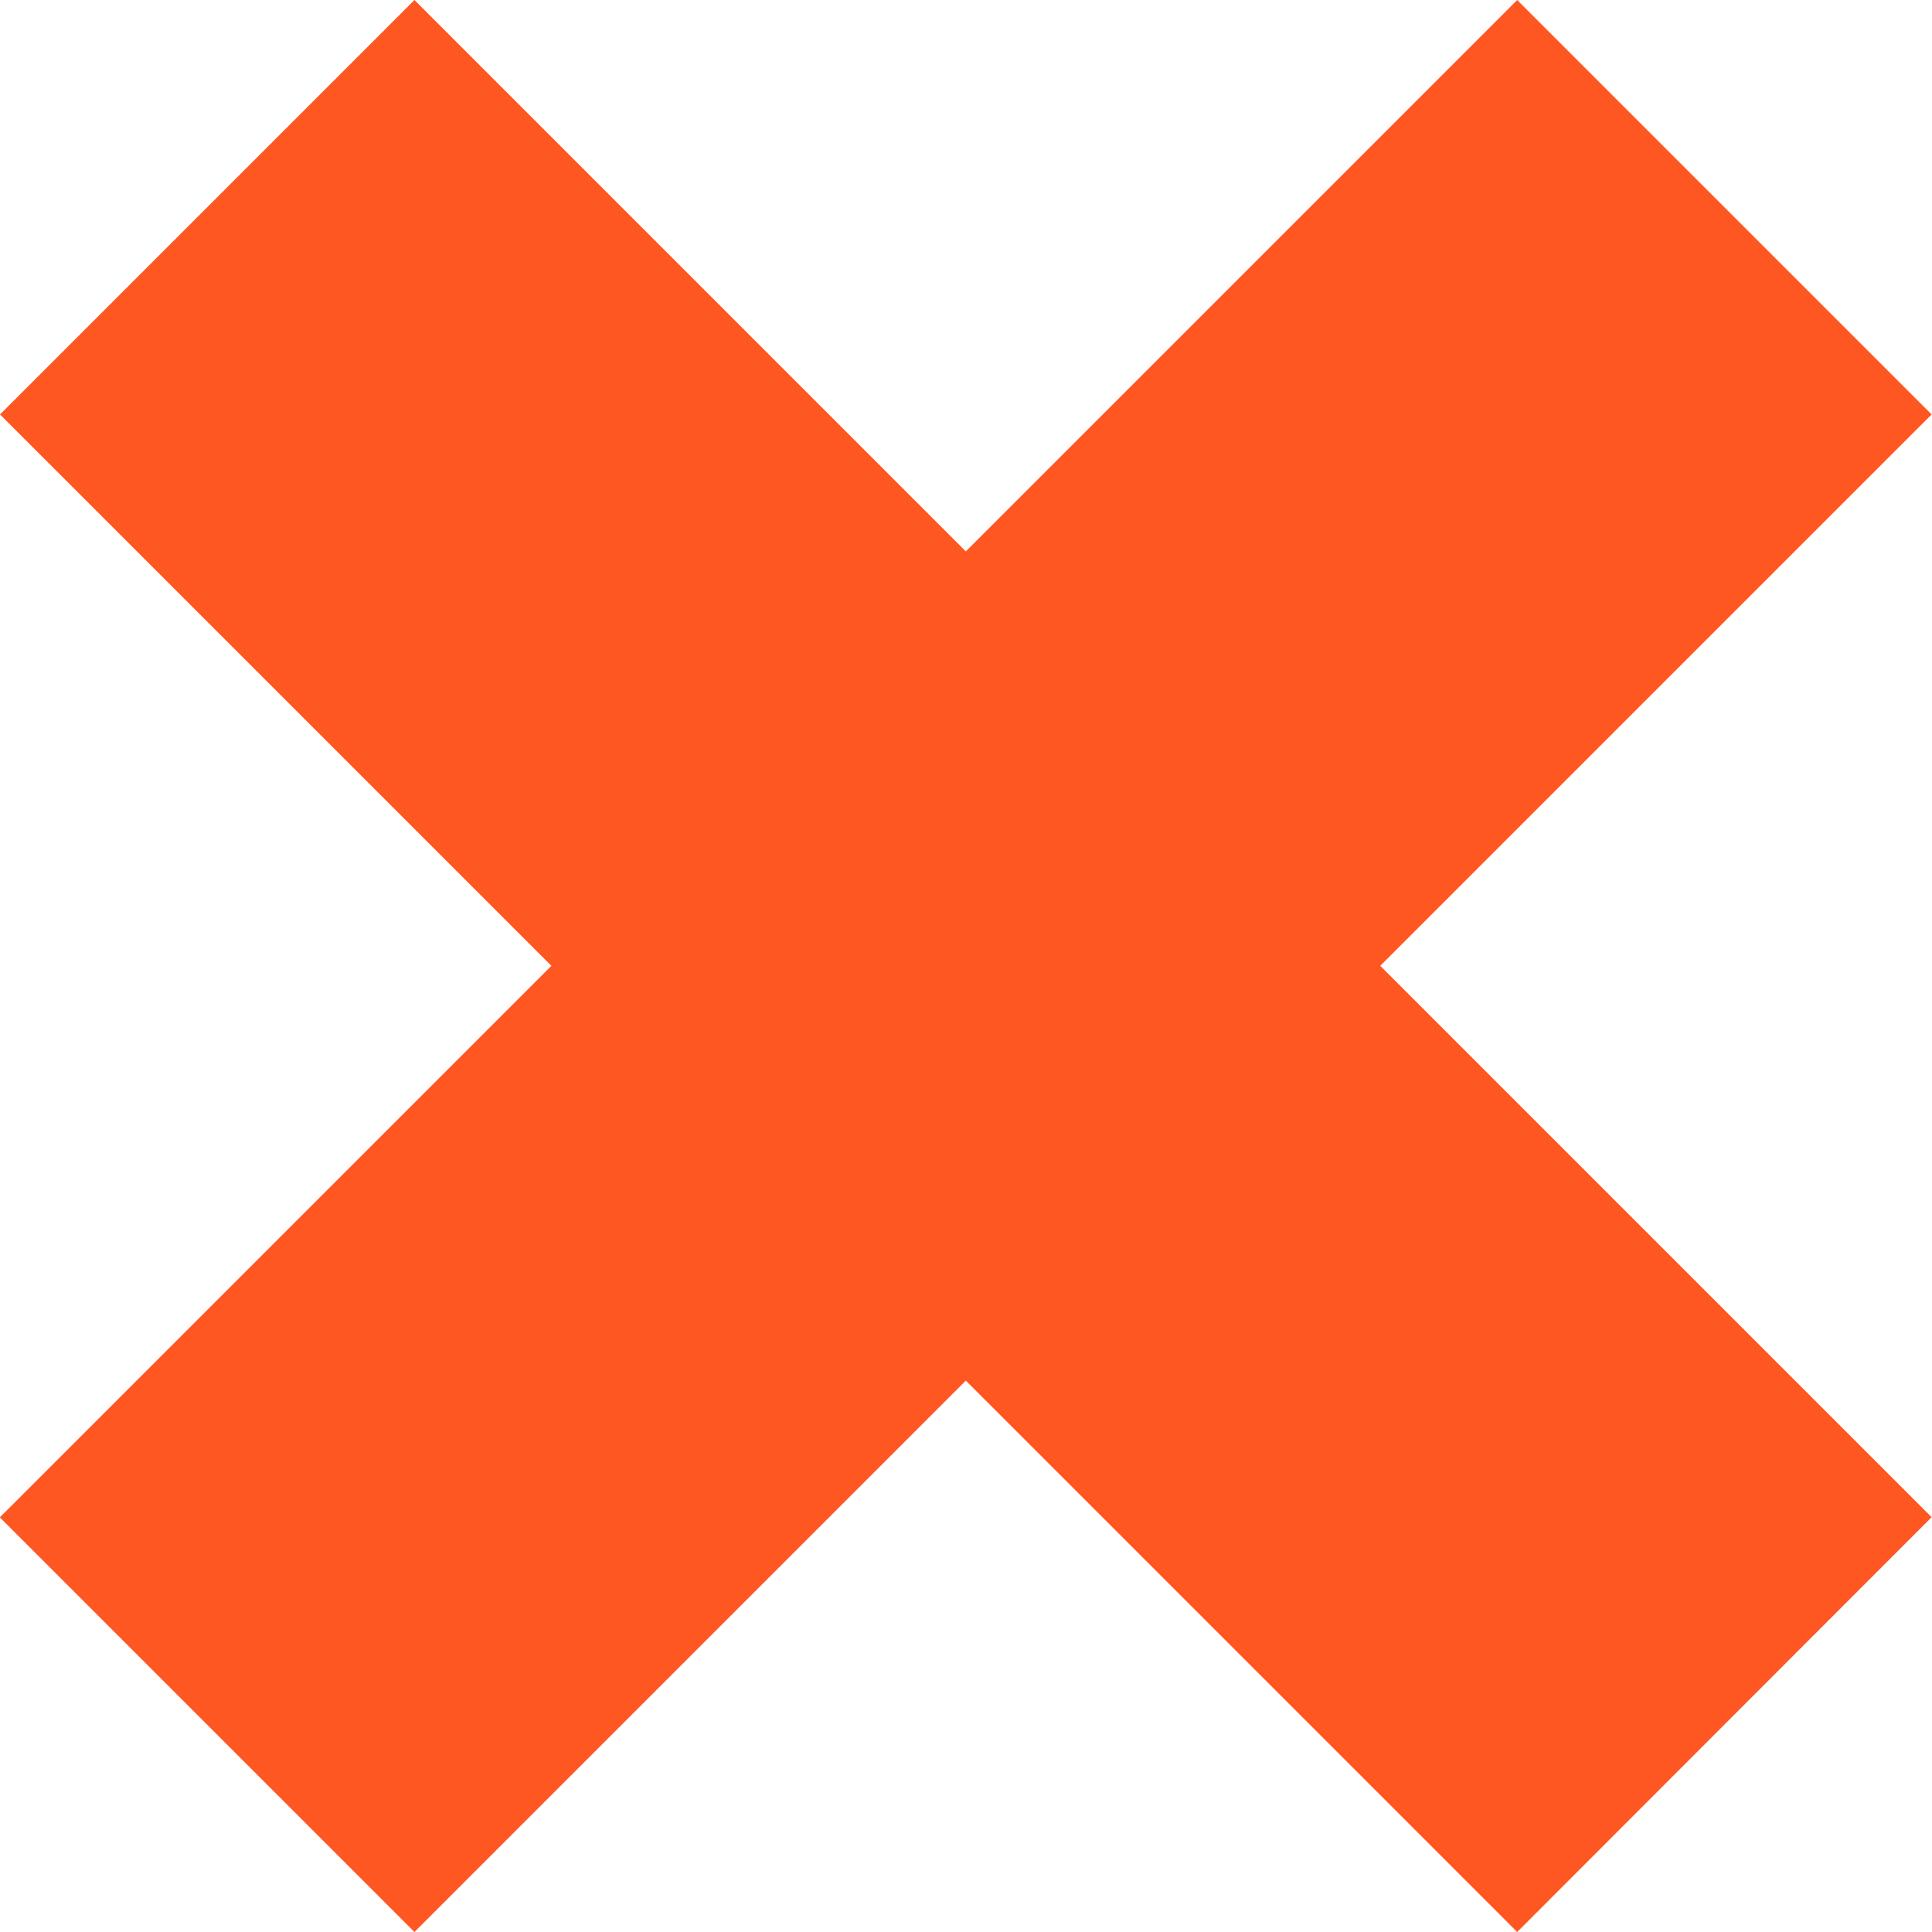
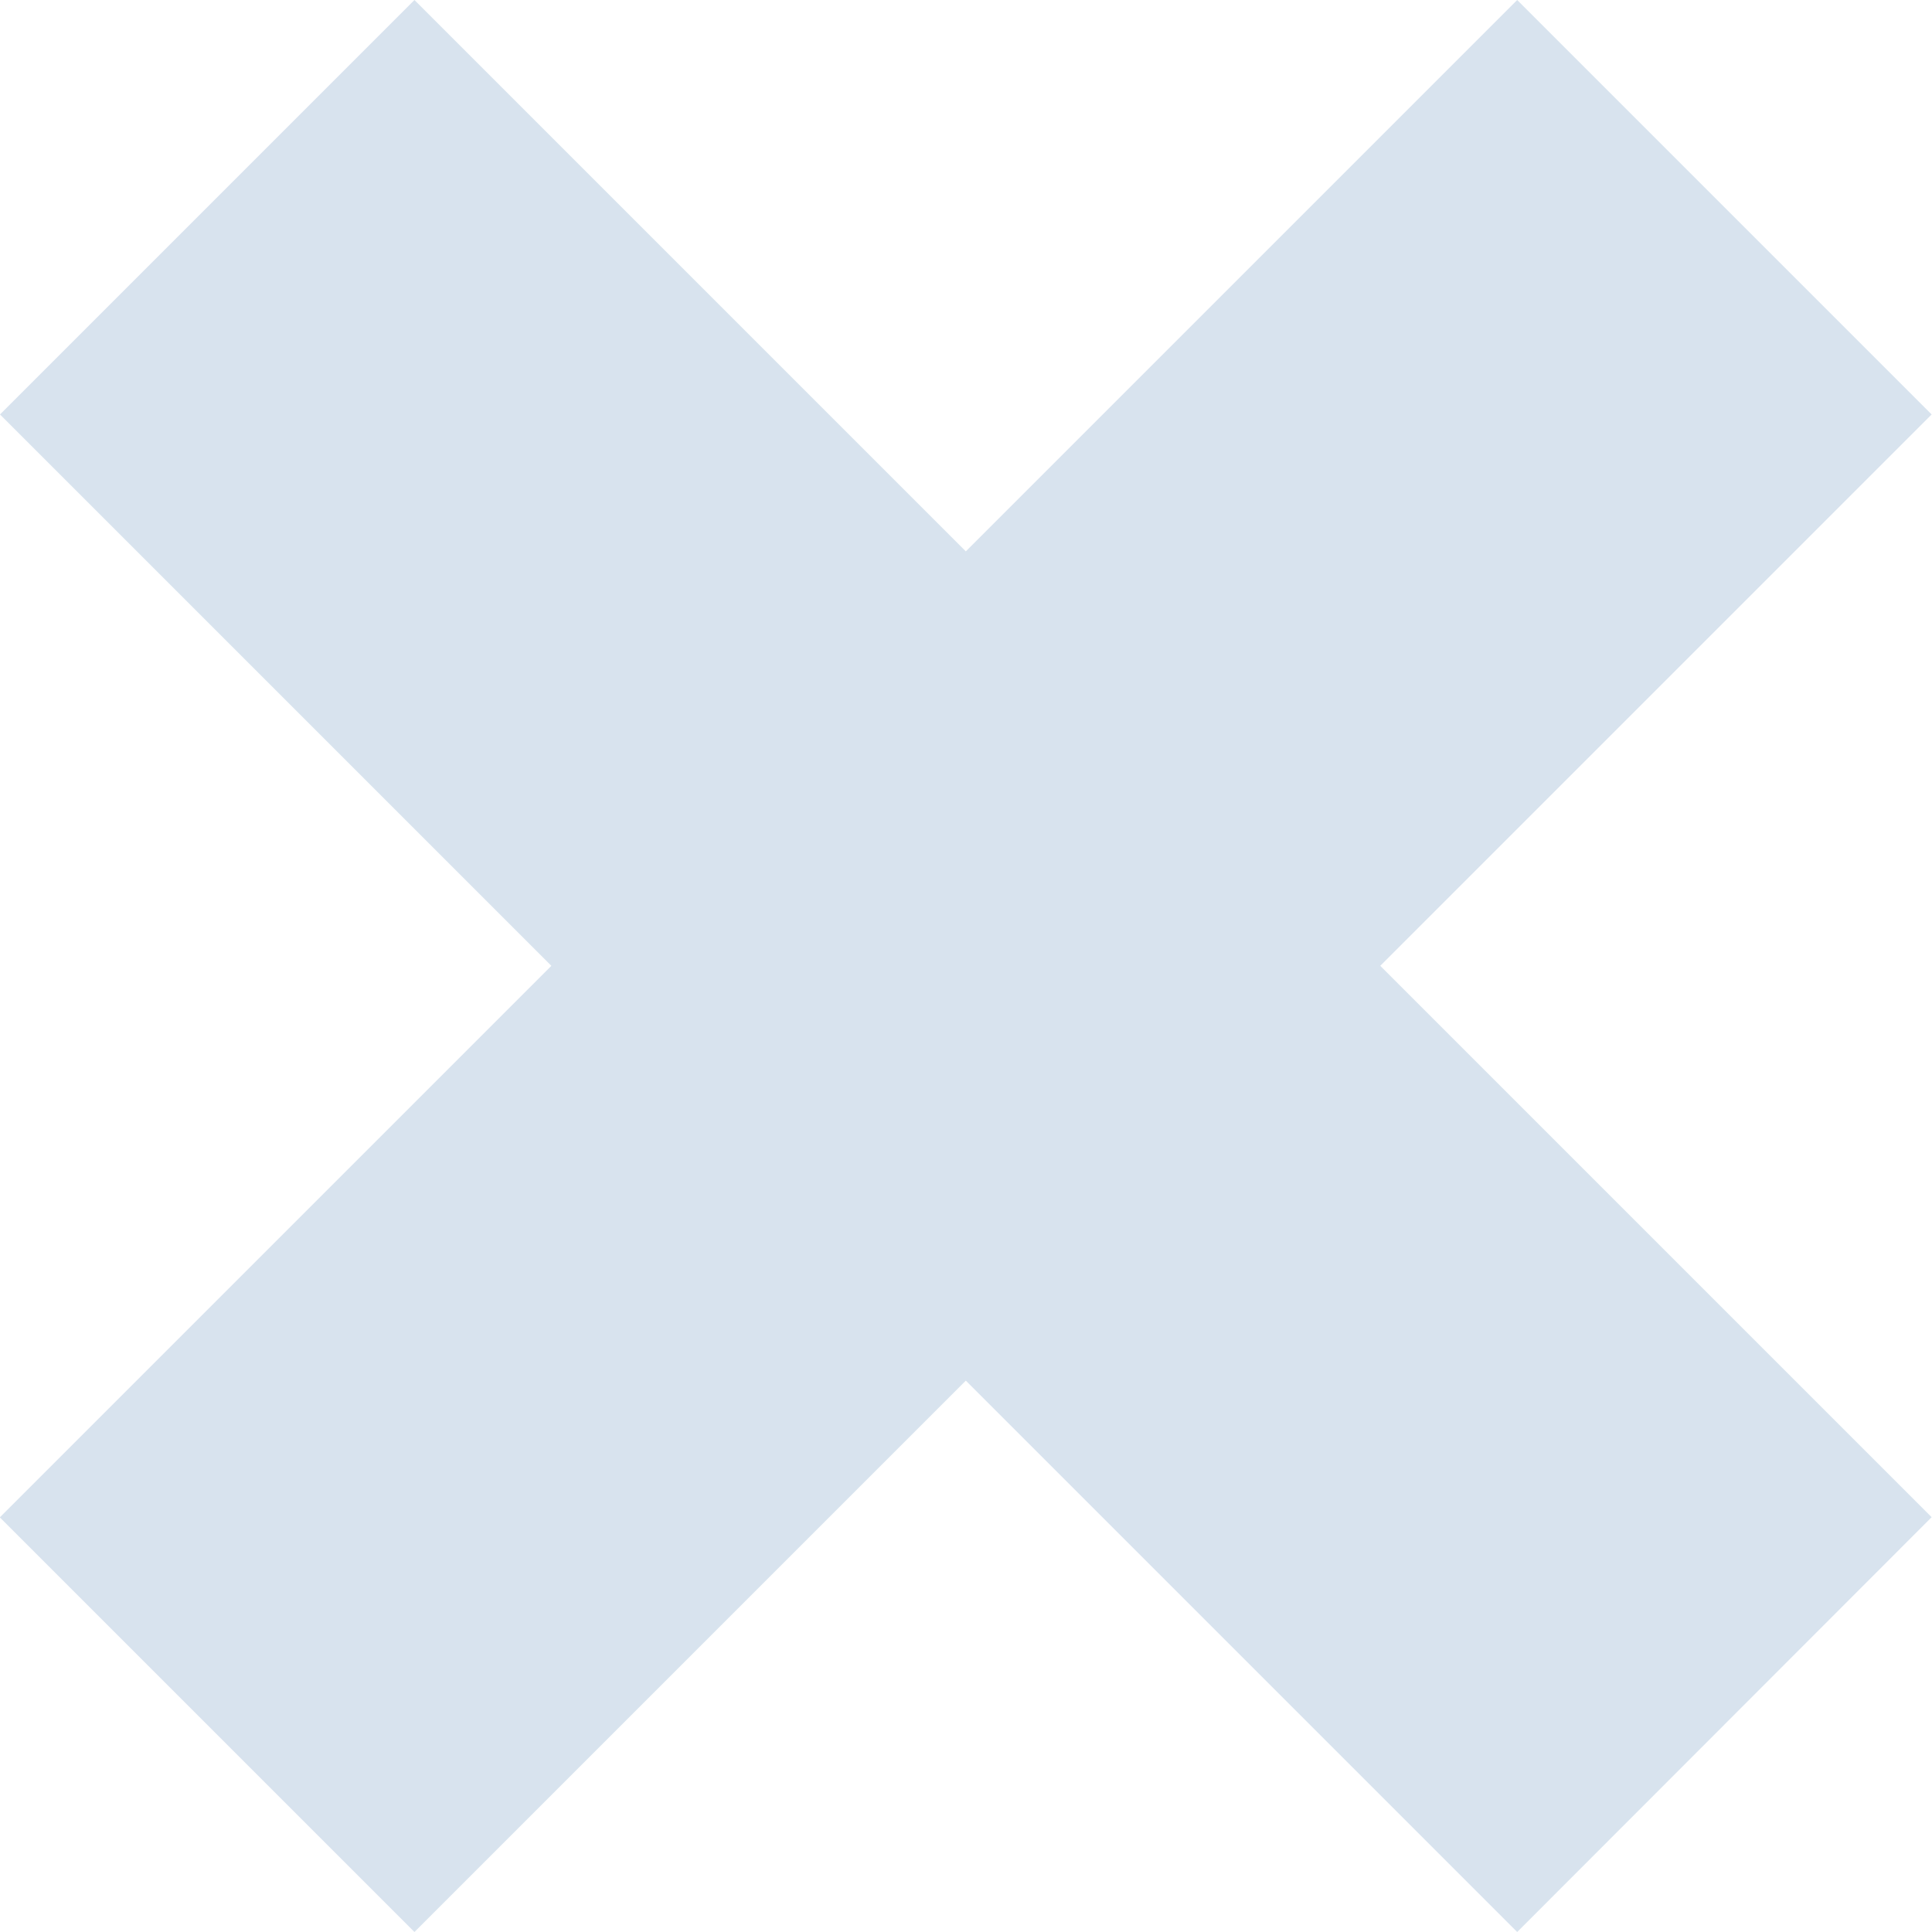
<svg xmlns="http://www.w3.org/2000/svg" viewBox="0 0 10.581 10.582">
-   <path d="M0 8.31l3.02-3.02L0 2.27 2.27 0l3.02 3.02L8.31 0l2.27 2.27-3.02 3.02 3.02 3.02-2.27 2.272-3.02-3.02-3.02 3.02L0 8.312z" fill="#FF5722" />
+   <path d="M0 8.31l3.02-3.02L0 2.27 2.27 0l3.02 3.02L8.31 0l2.27 2.27-3.02 3.02 3.02 3.02-2.27 2.272-3.02-3.02-3.02 3.02L0 8.312z" fill="#D8E3EE" />
</svg>
